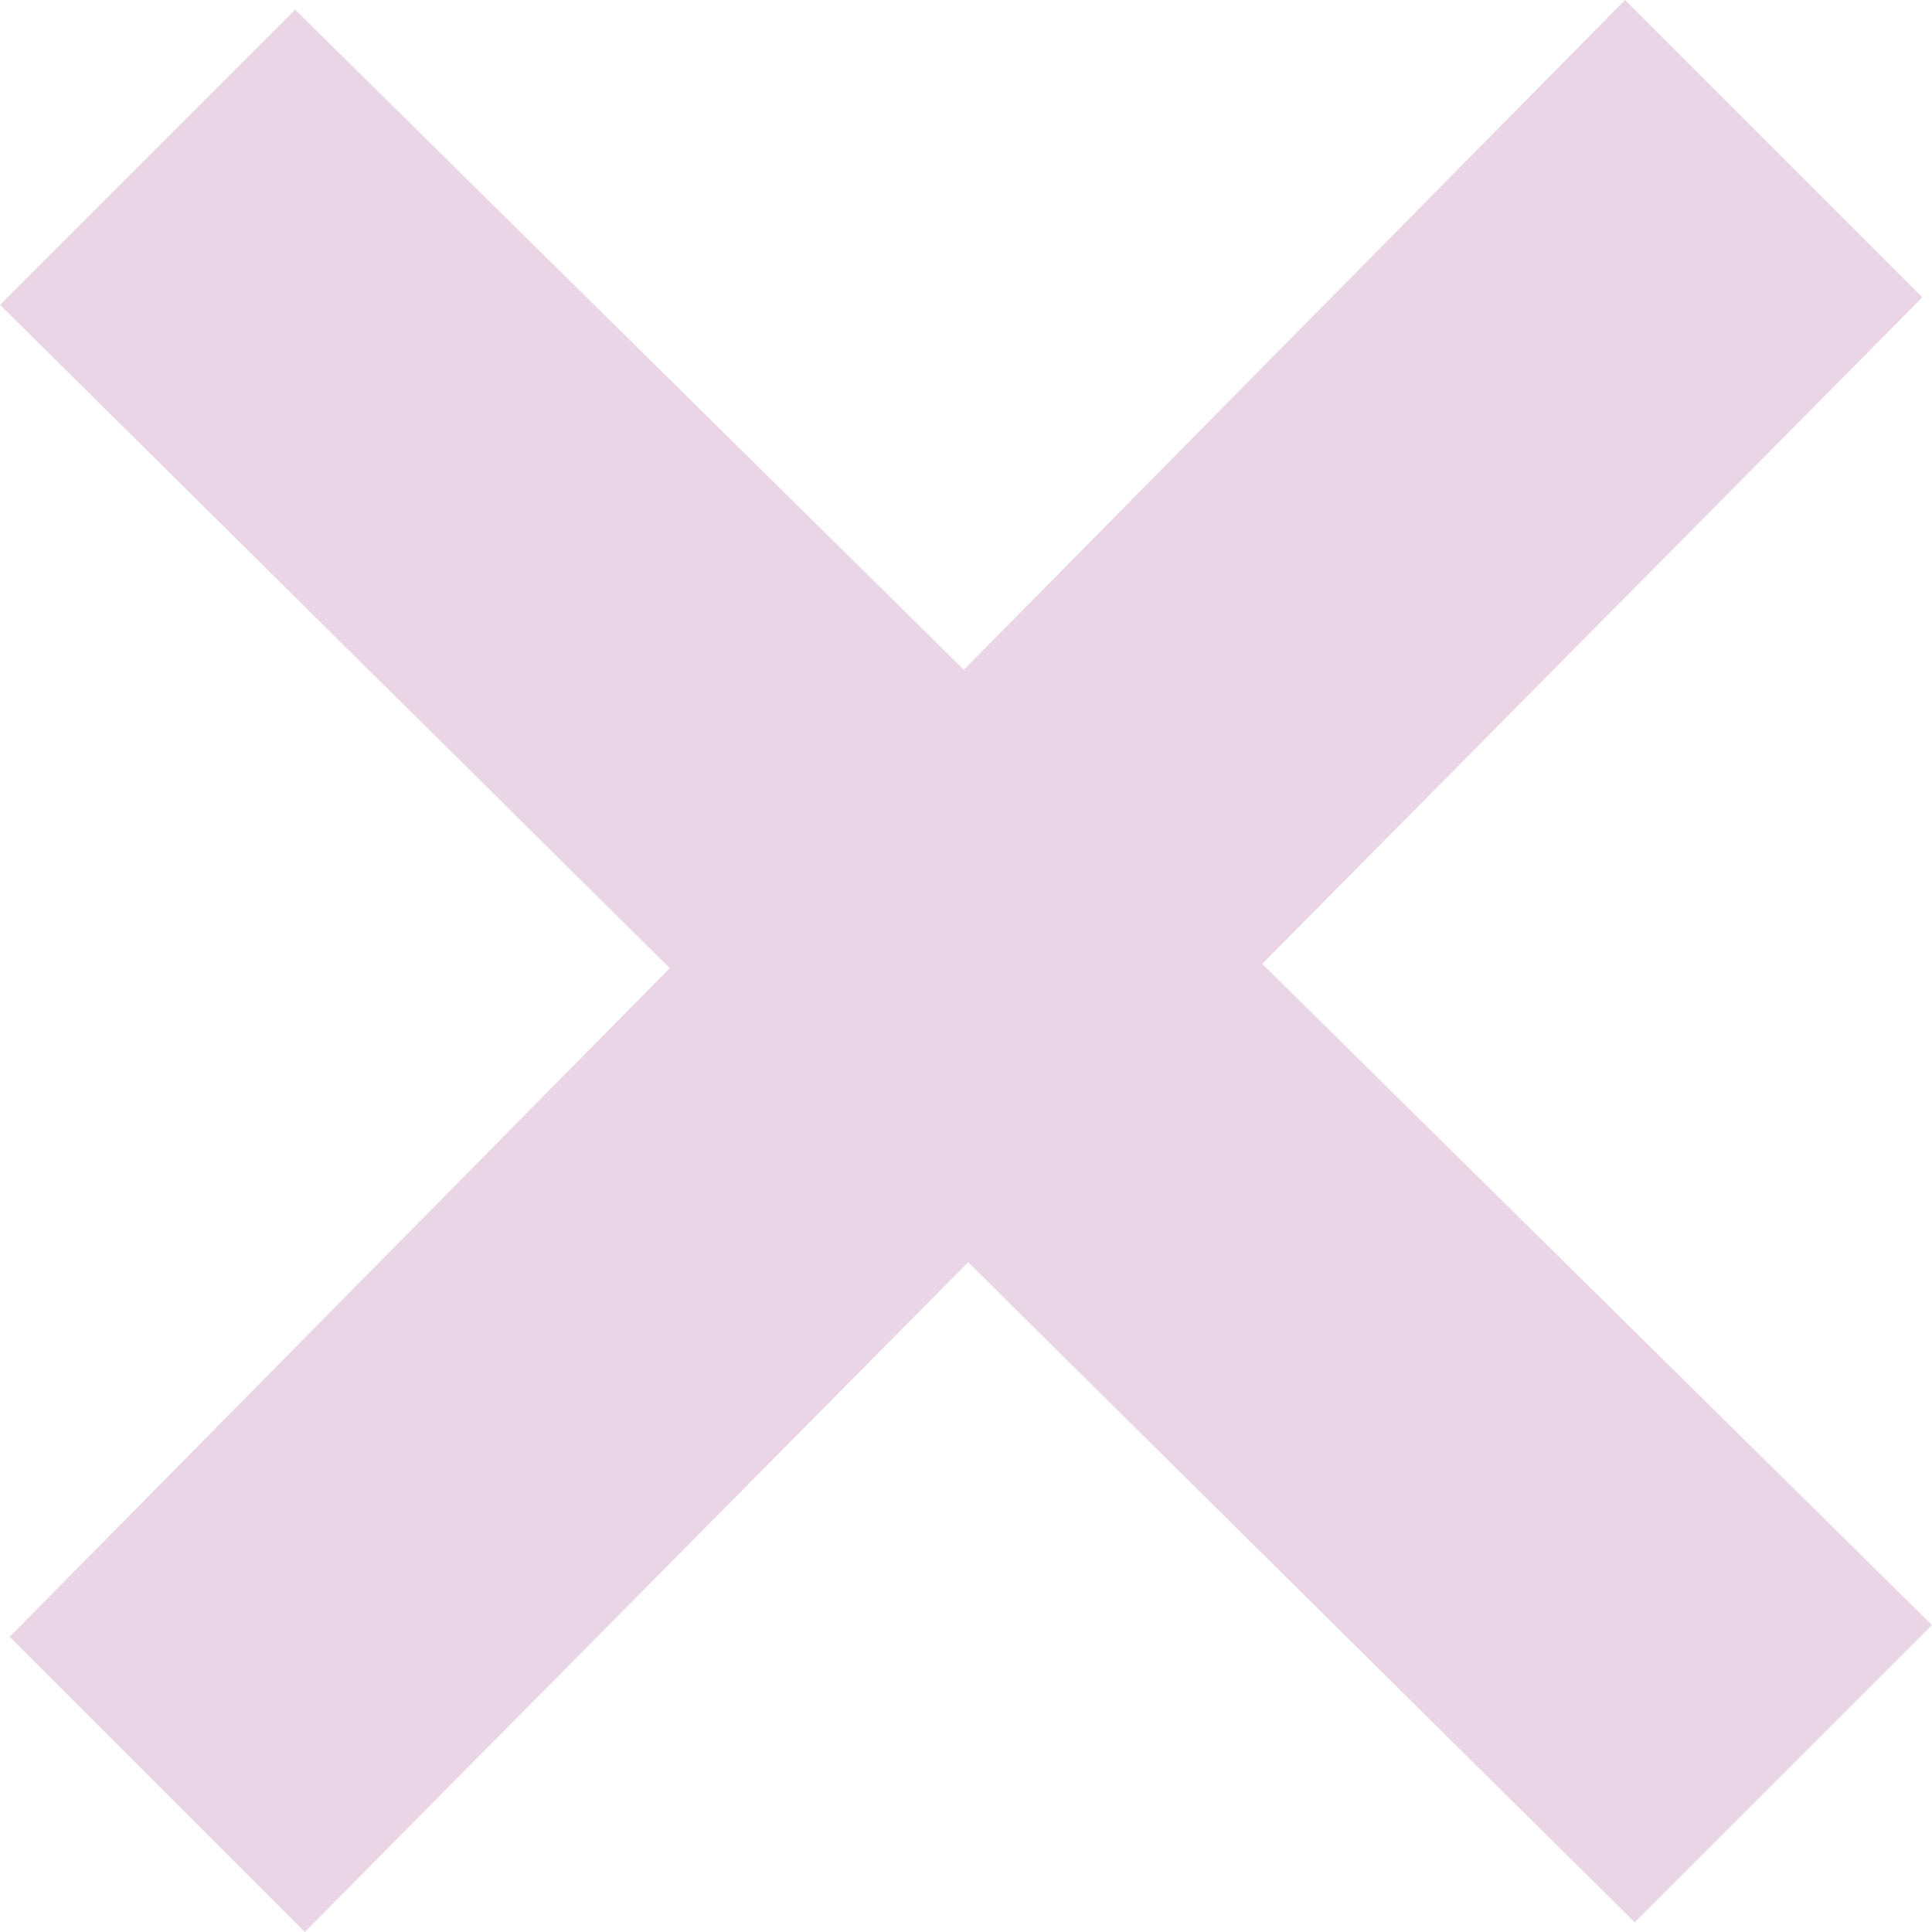
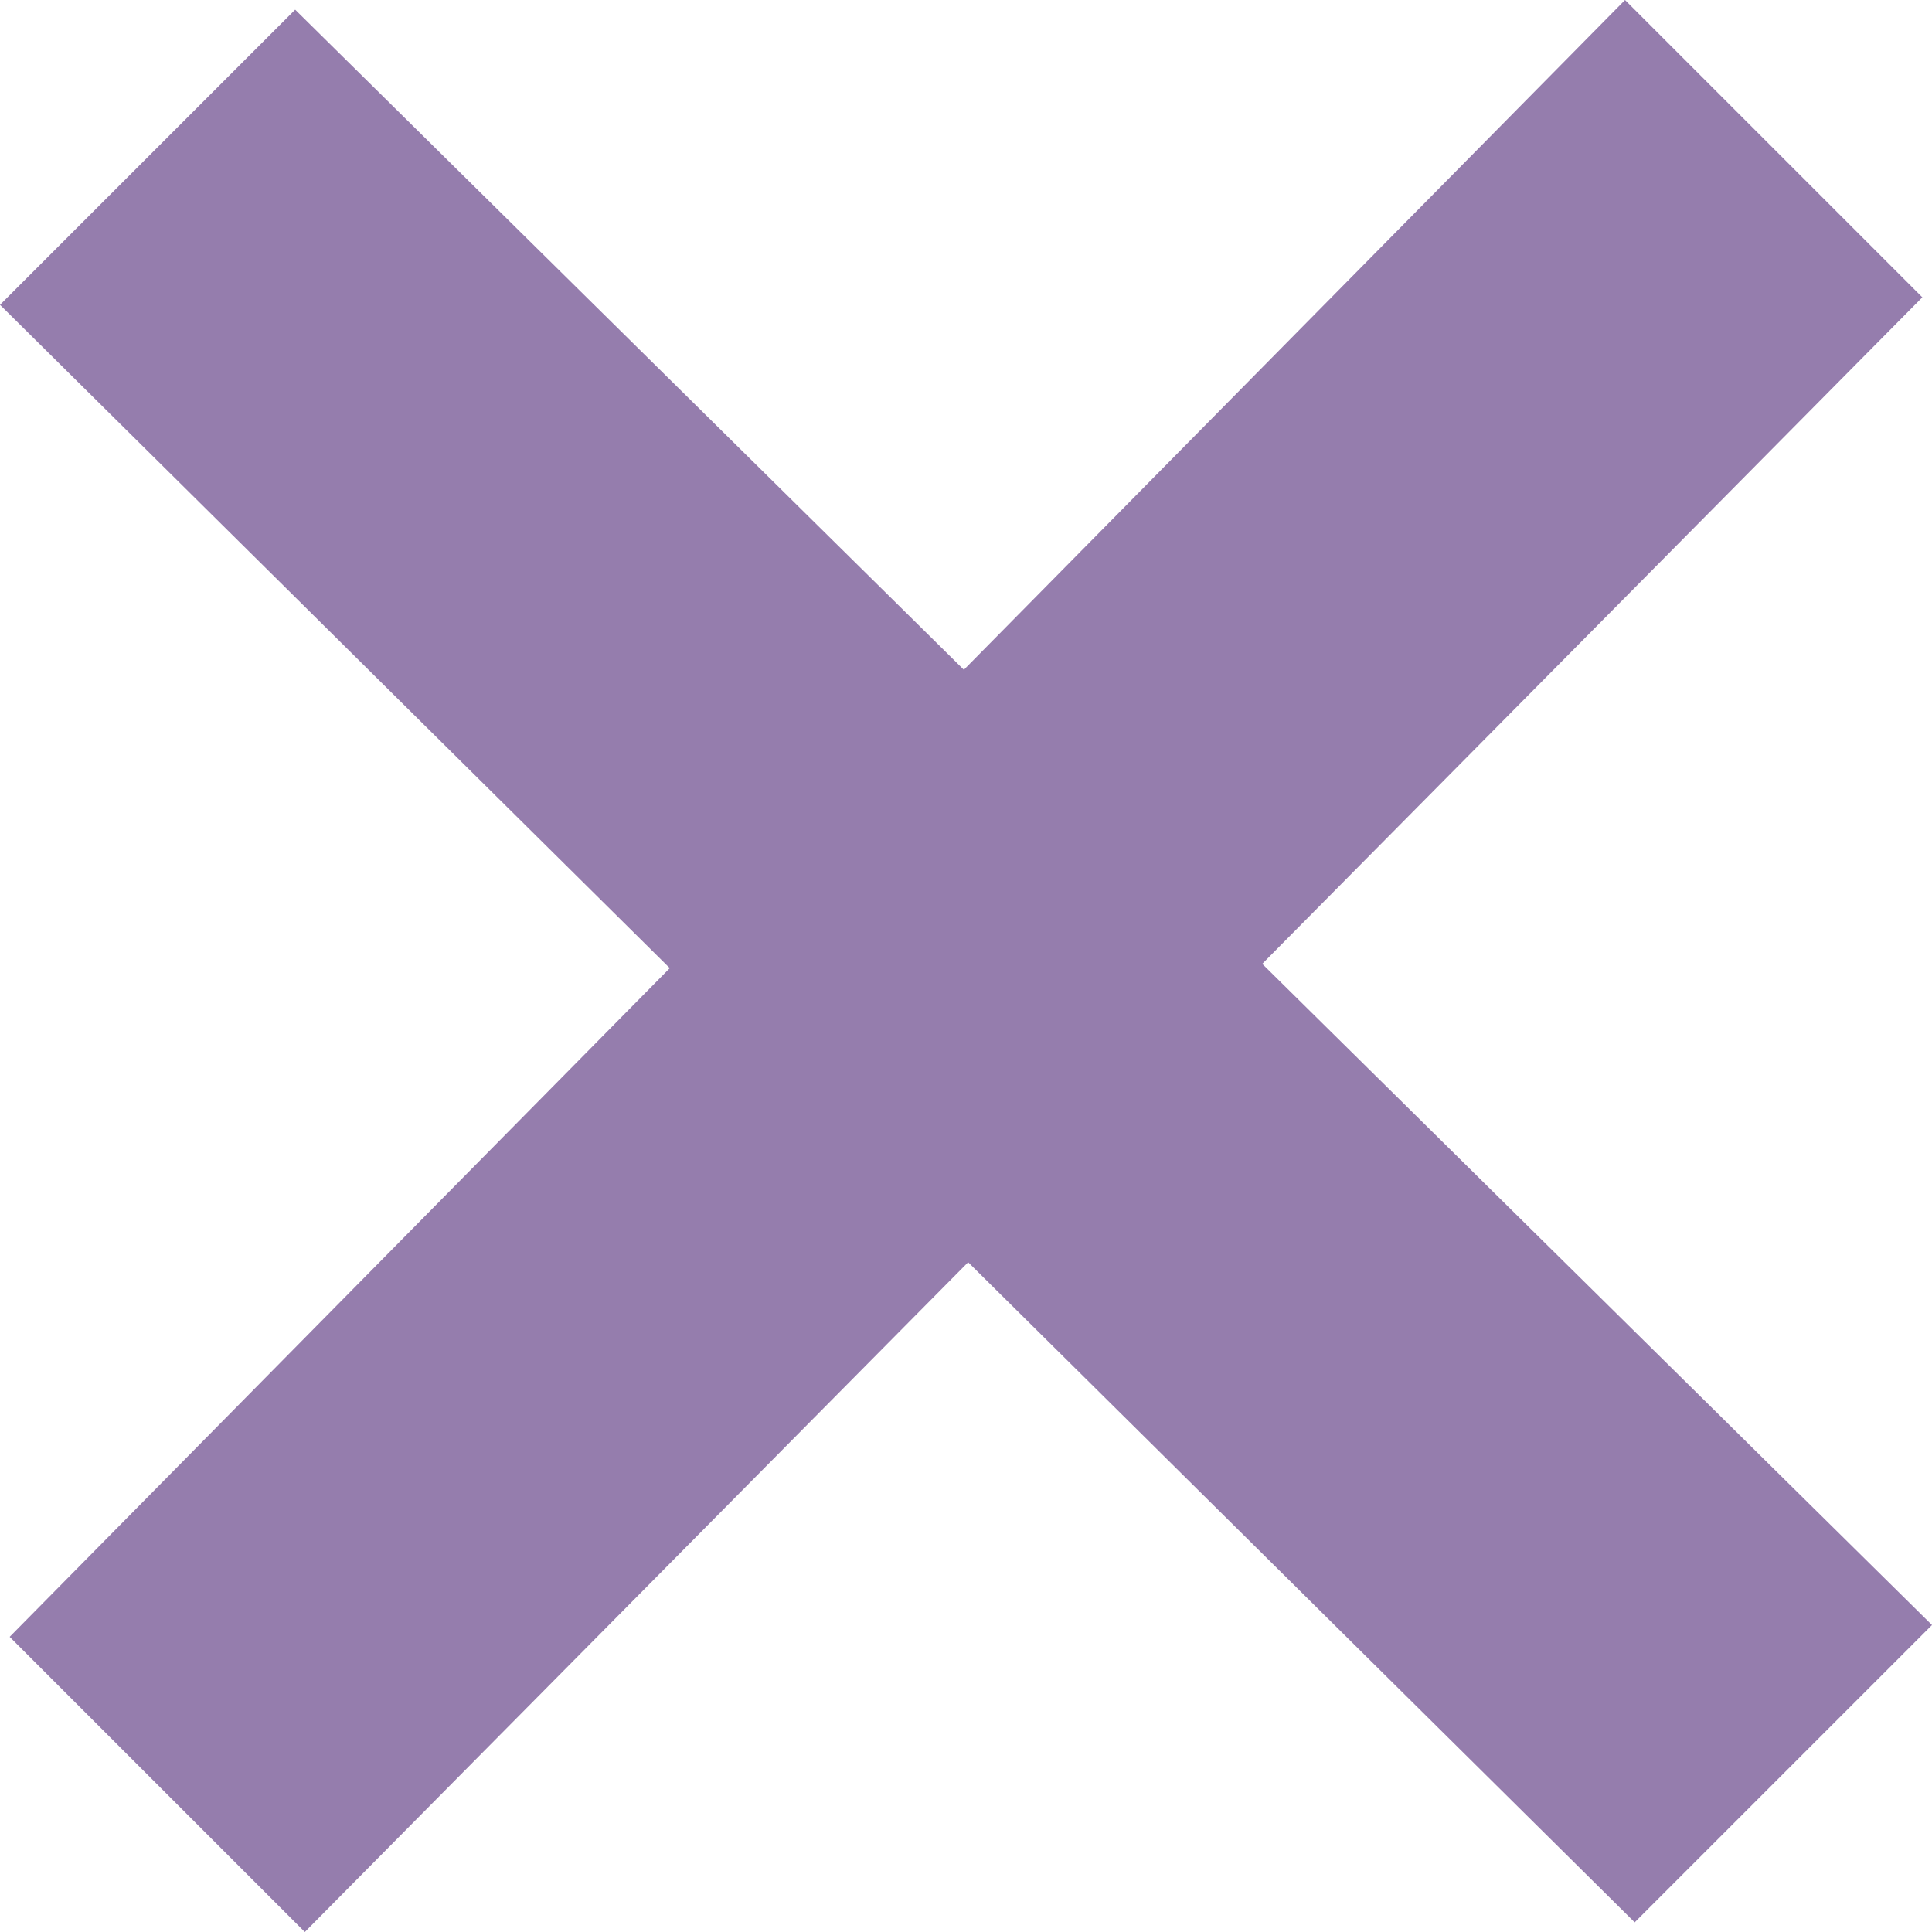
- <svg xmlns="http://www.w3.org/2000/svg" version="1.1" id="Layer_1" x="0px" y="0px" viewBox="0 0 180 180" style="enable-background:new 0 0 180 180;" xml:space="preserve" fill="#ead5e6">
+ <svg xmlns="http://www.w3.org/2000/svg" version="1.1" id="Layer_1" x="0px" y="0px" viewBox="0 0 180 180" style="enable-background:new 0 0 180 180;" xml:space="preserve" fill="#957dad">
  <path d="M180,151.4l-62.4-61.6l61.5-62.1L151.4,0L89.8,62.4L27.5,0.9L0,28.4l62.4,61.8L0.9,152.5L28.4,180l61.8-62.4l62.1,61.5  L180,151.4z" />
</svg>
